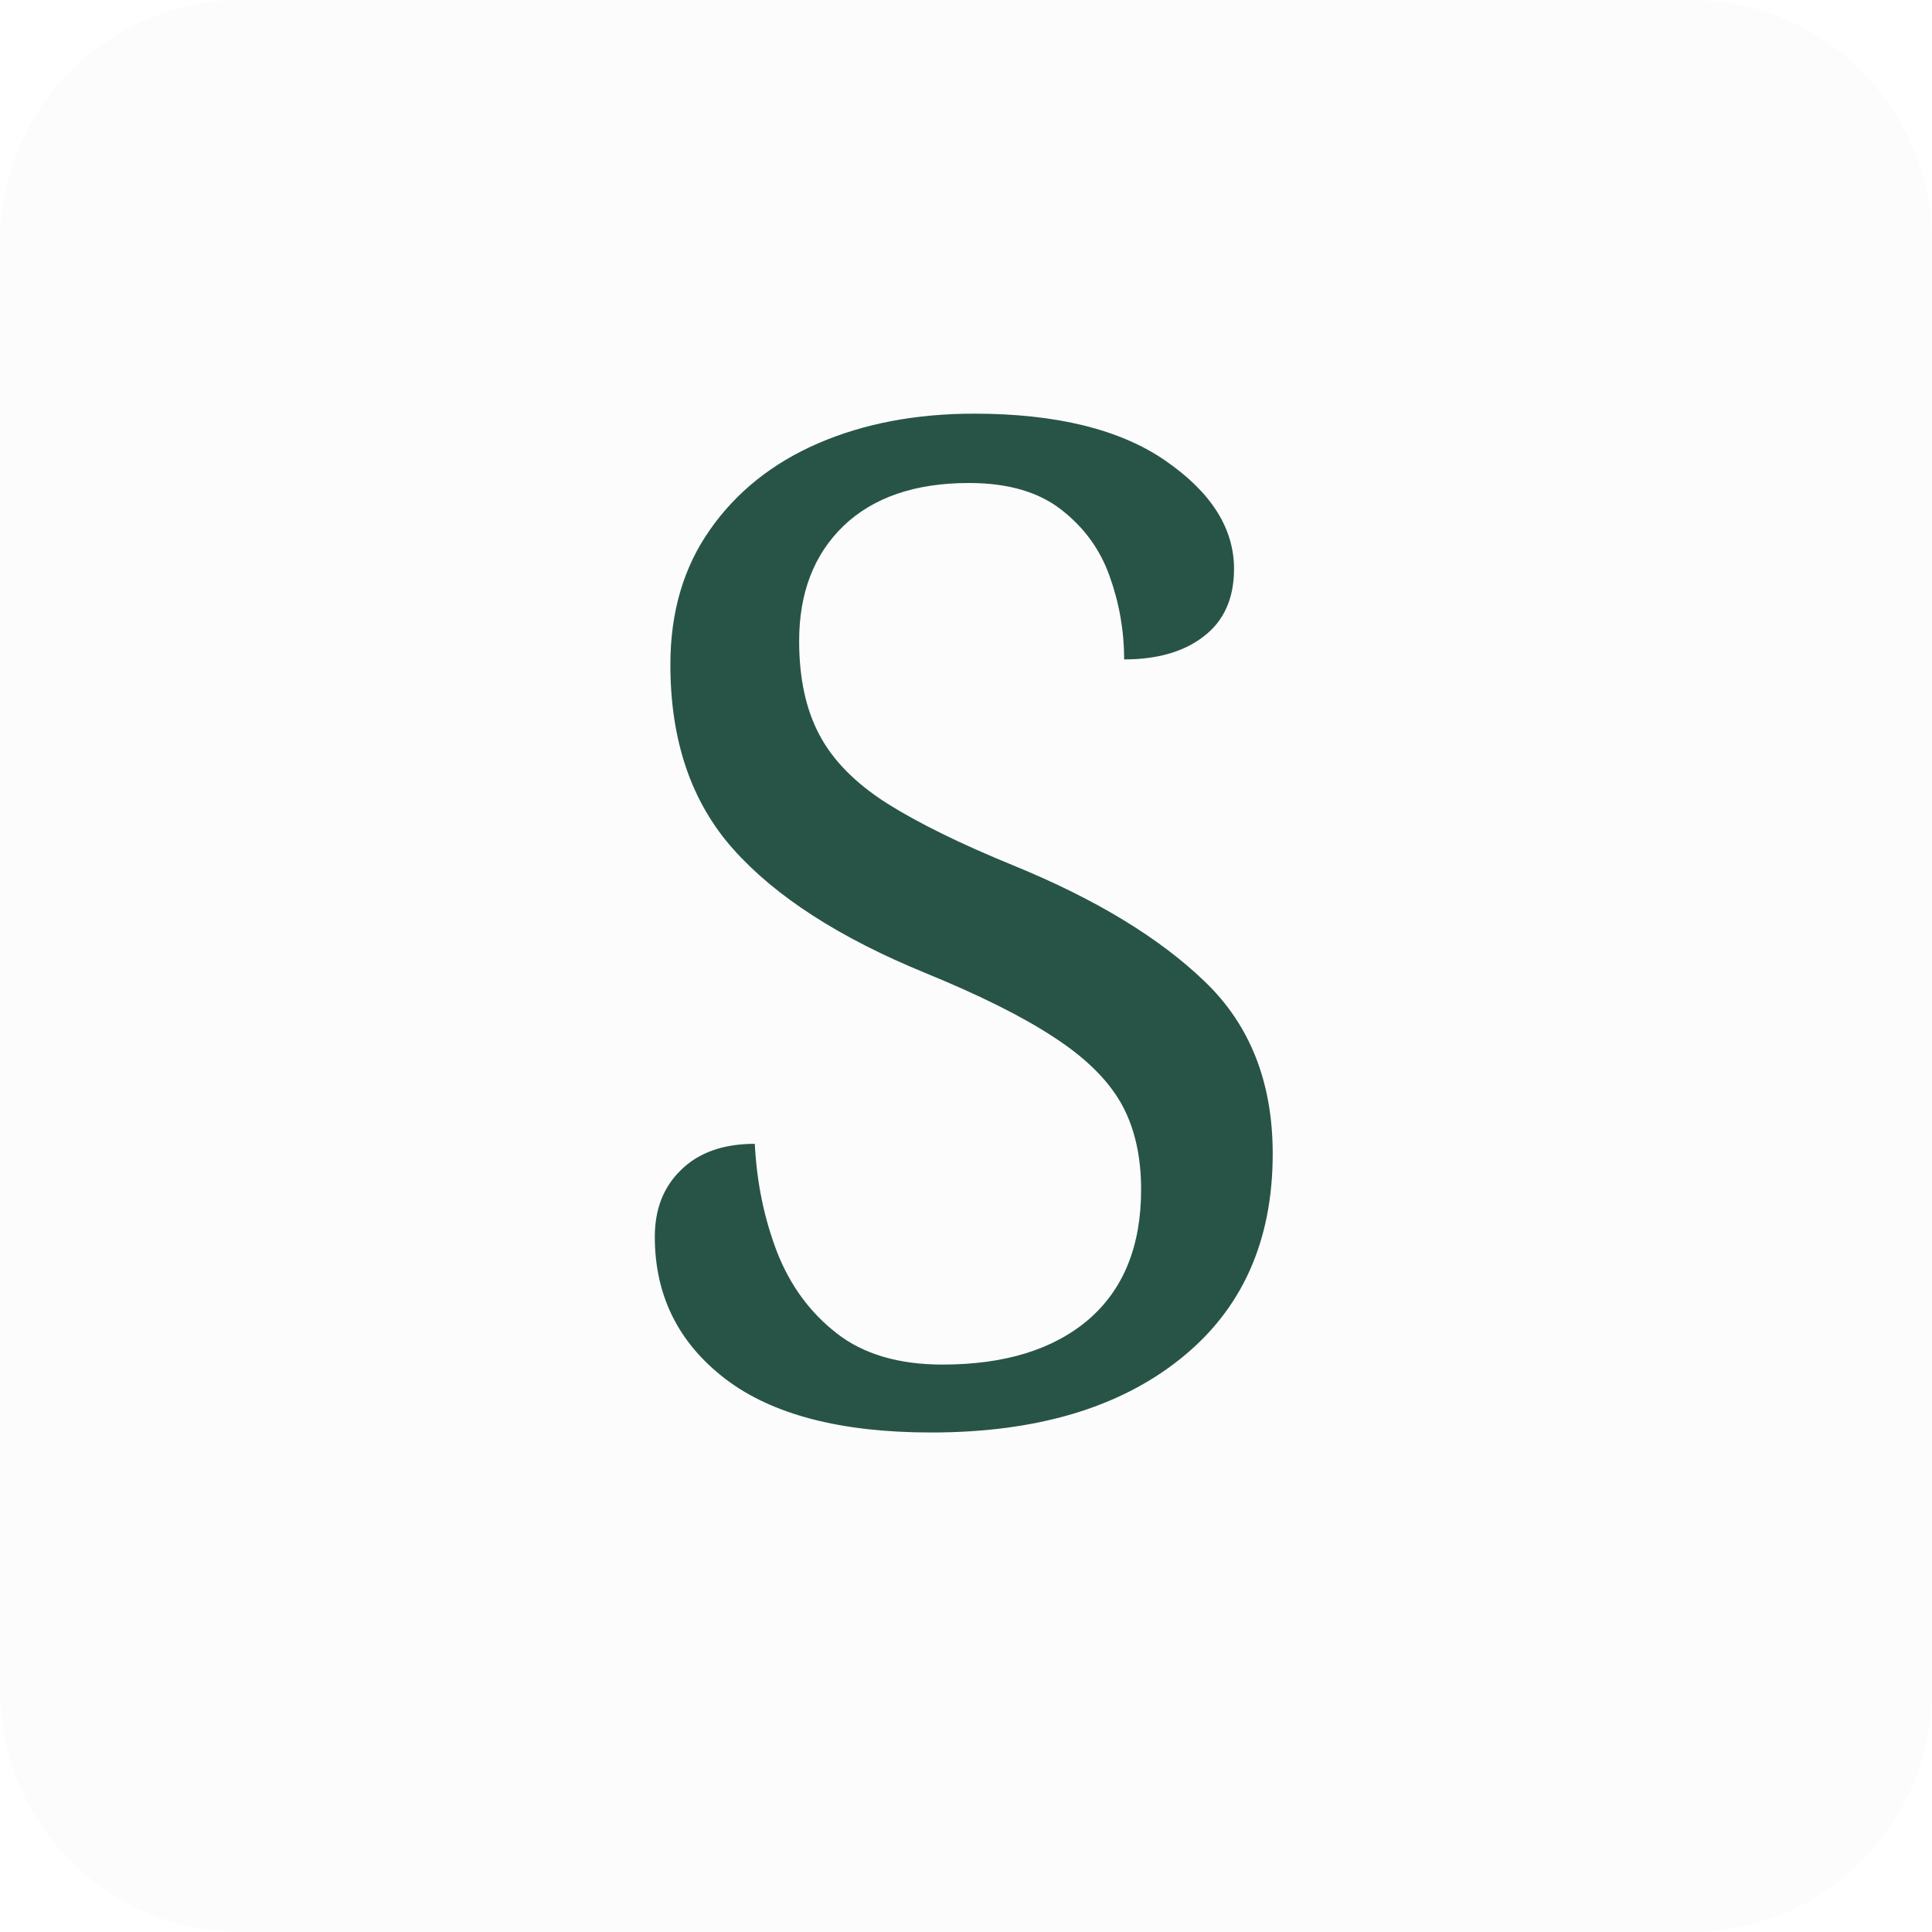
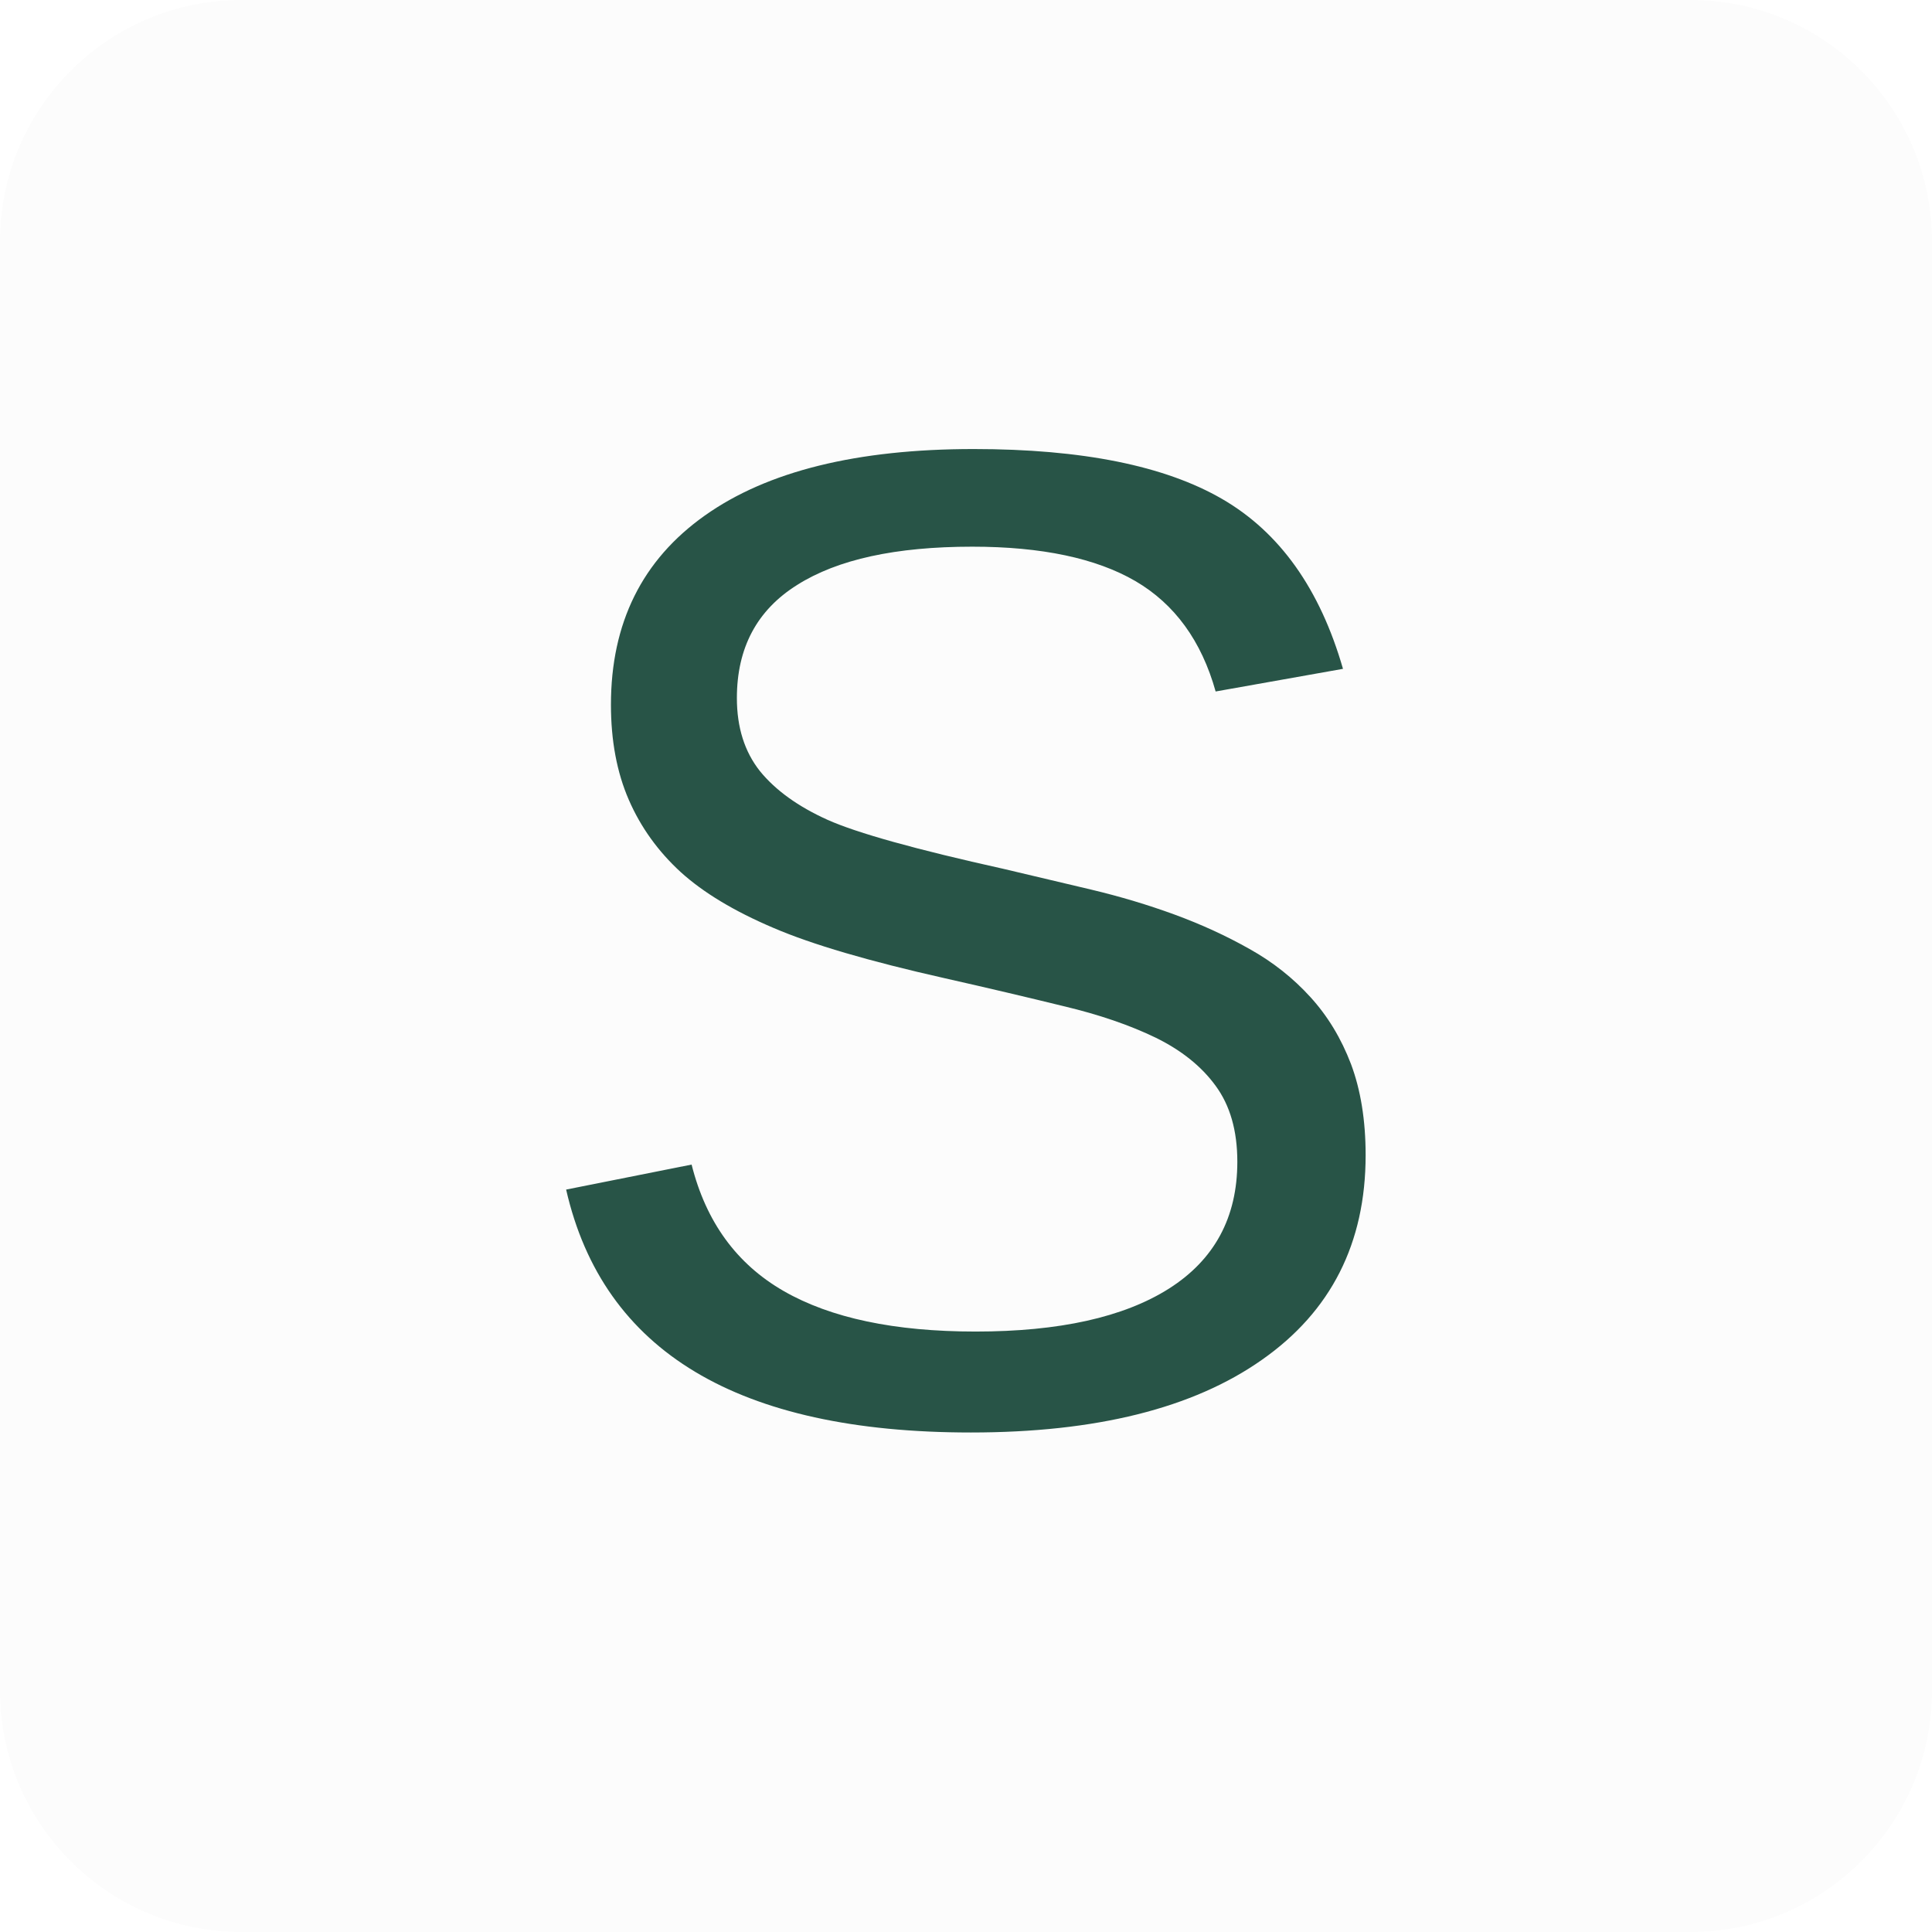
<svg xmlns="http://www.w3.org/2000/svg" viewBox="0 0 64 64">
  <rect width="64" height="64" rx="8" fill="#fcfcfc" />
-   <text x="32" y="47" text-anchor="middle" font-family="Georgia,serif" font-size="46" fill="#285447">S</text>
+   <text x="32" y="47" text-anchor="middle" font-family="-apple-system,BlinkMacSystemFont,Segoe UI,Arial,sans-serif" font-size="46" fill="#285447">S</text>
</svg>
